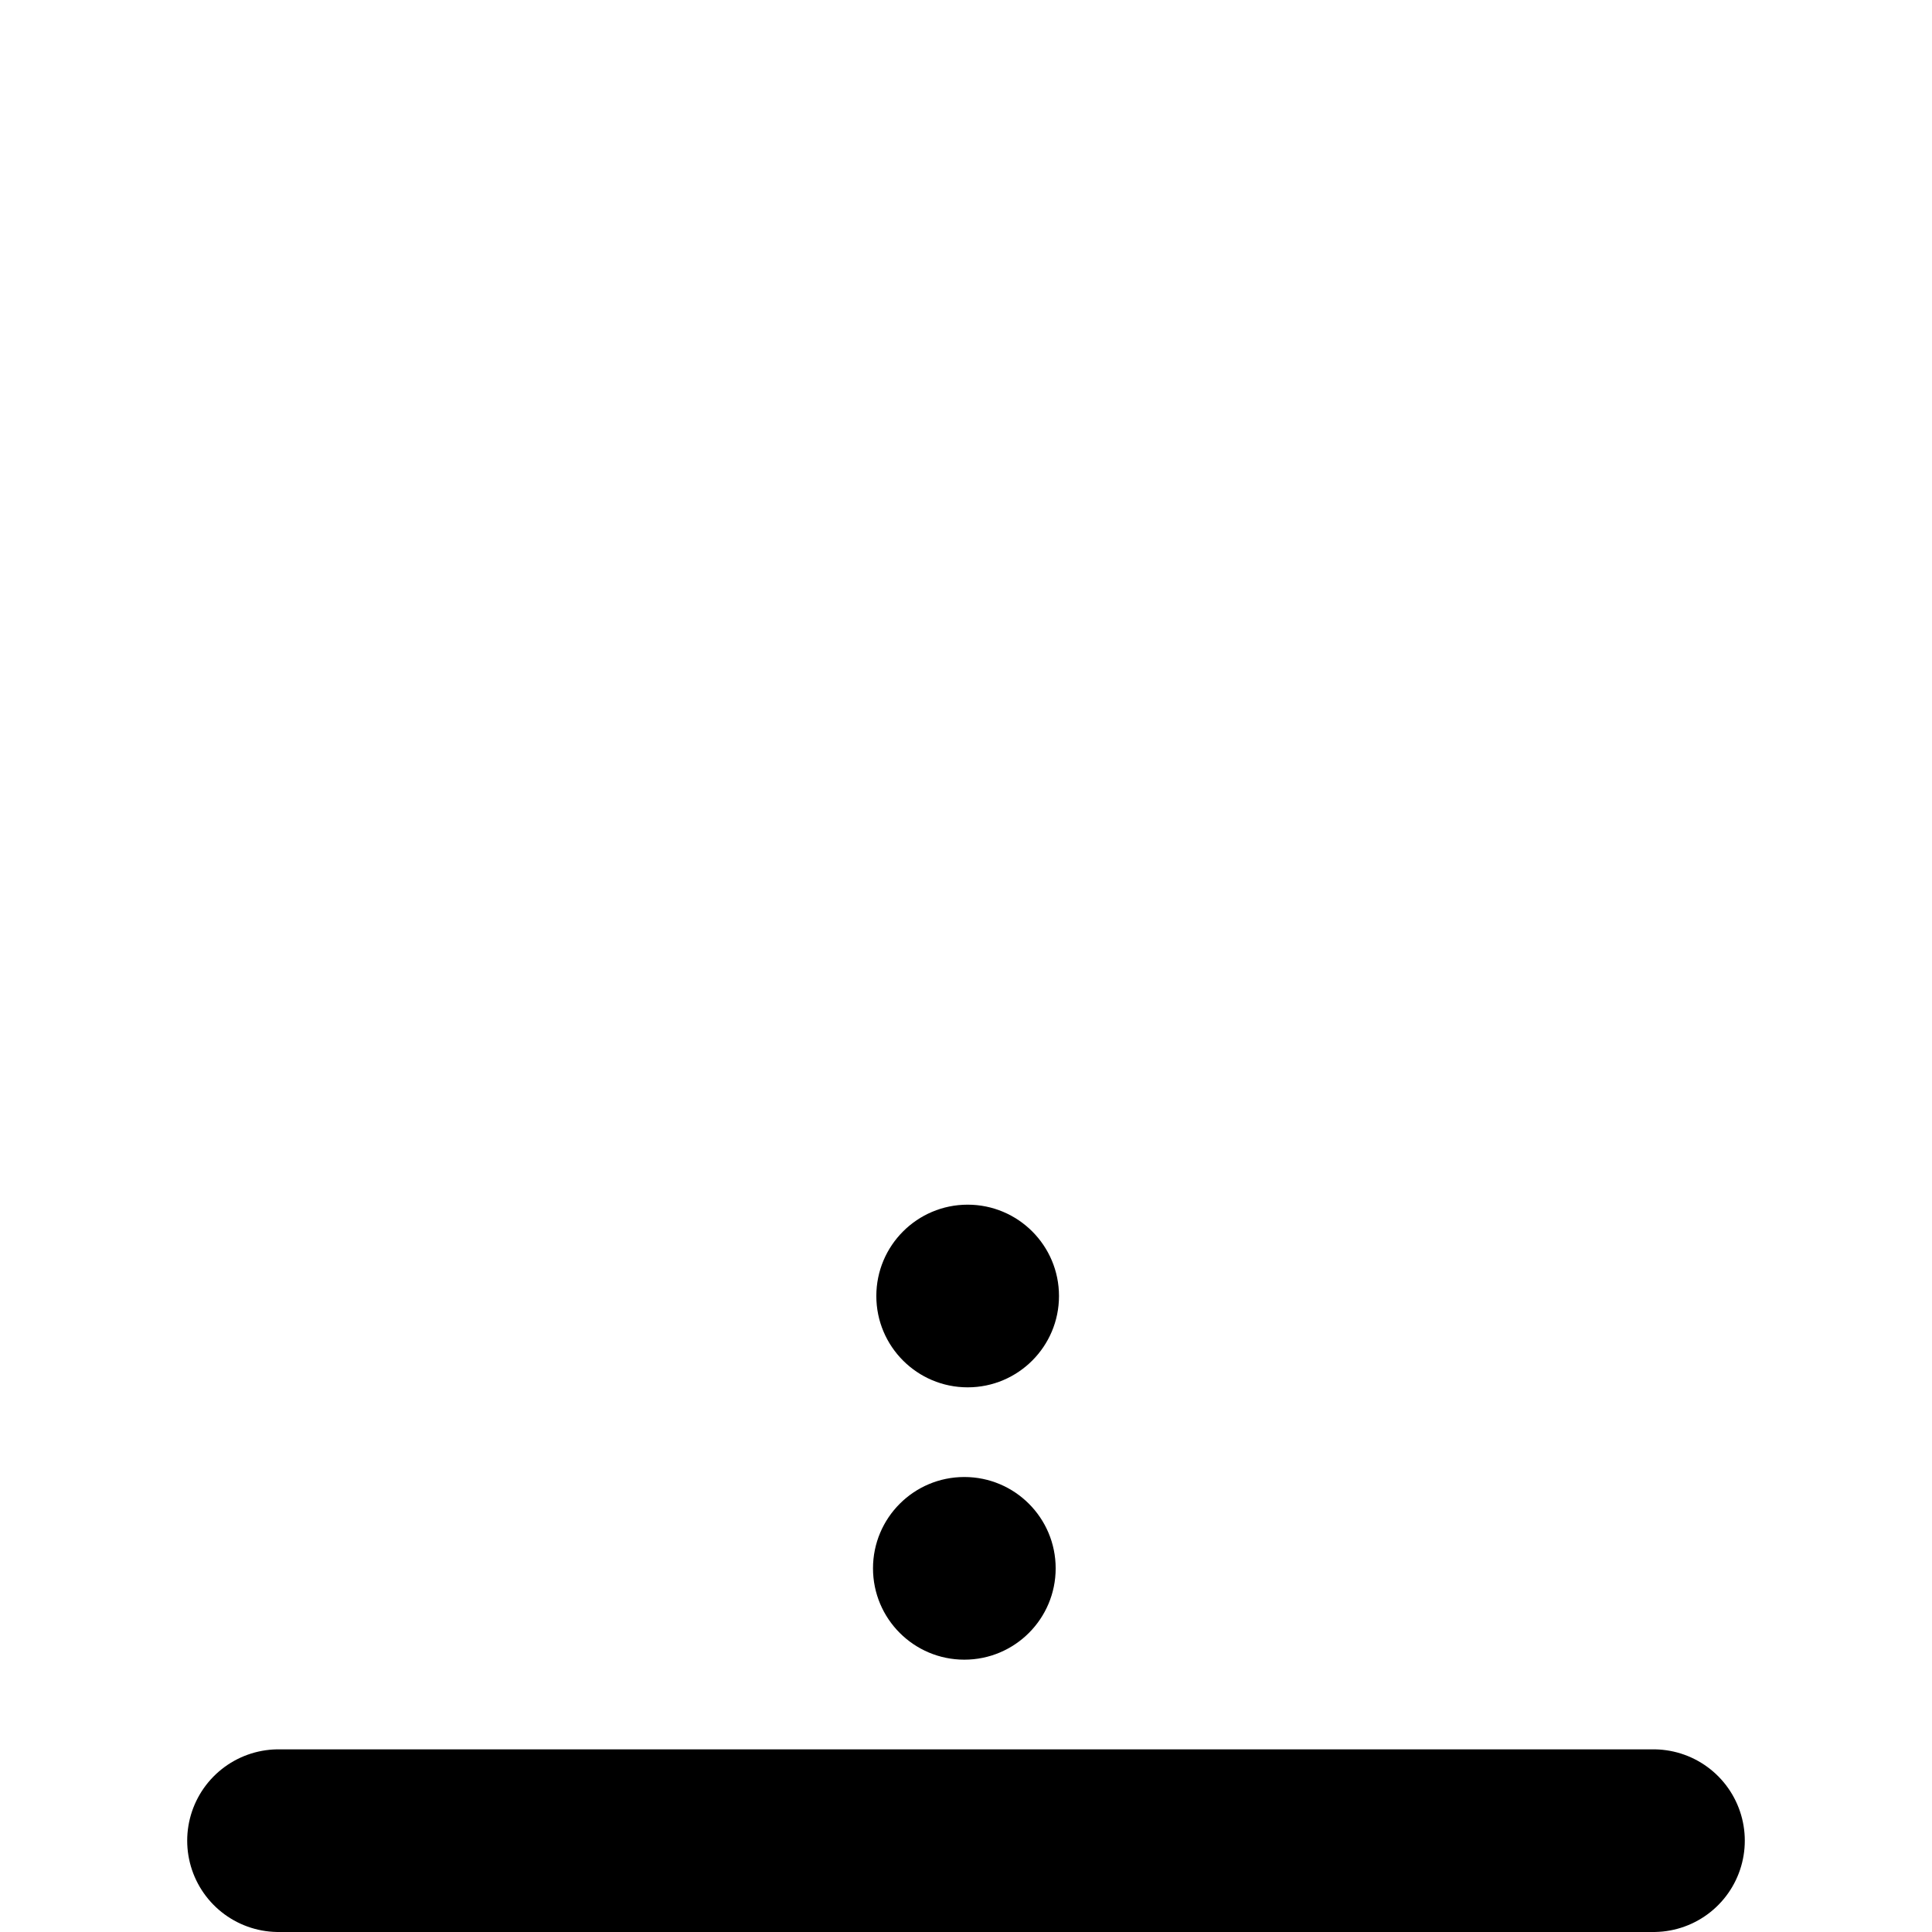
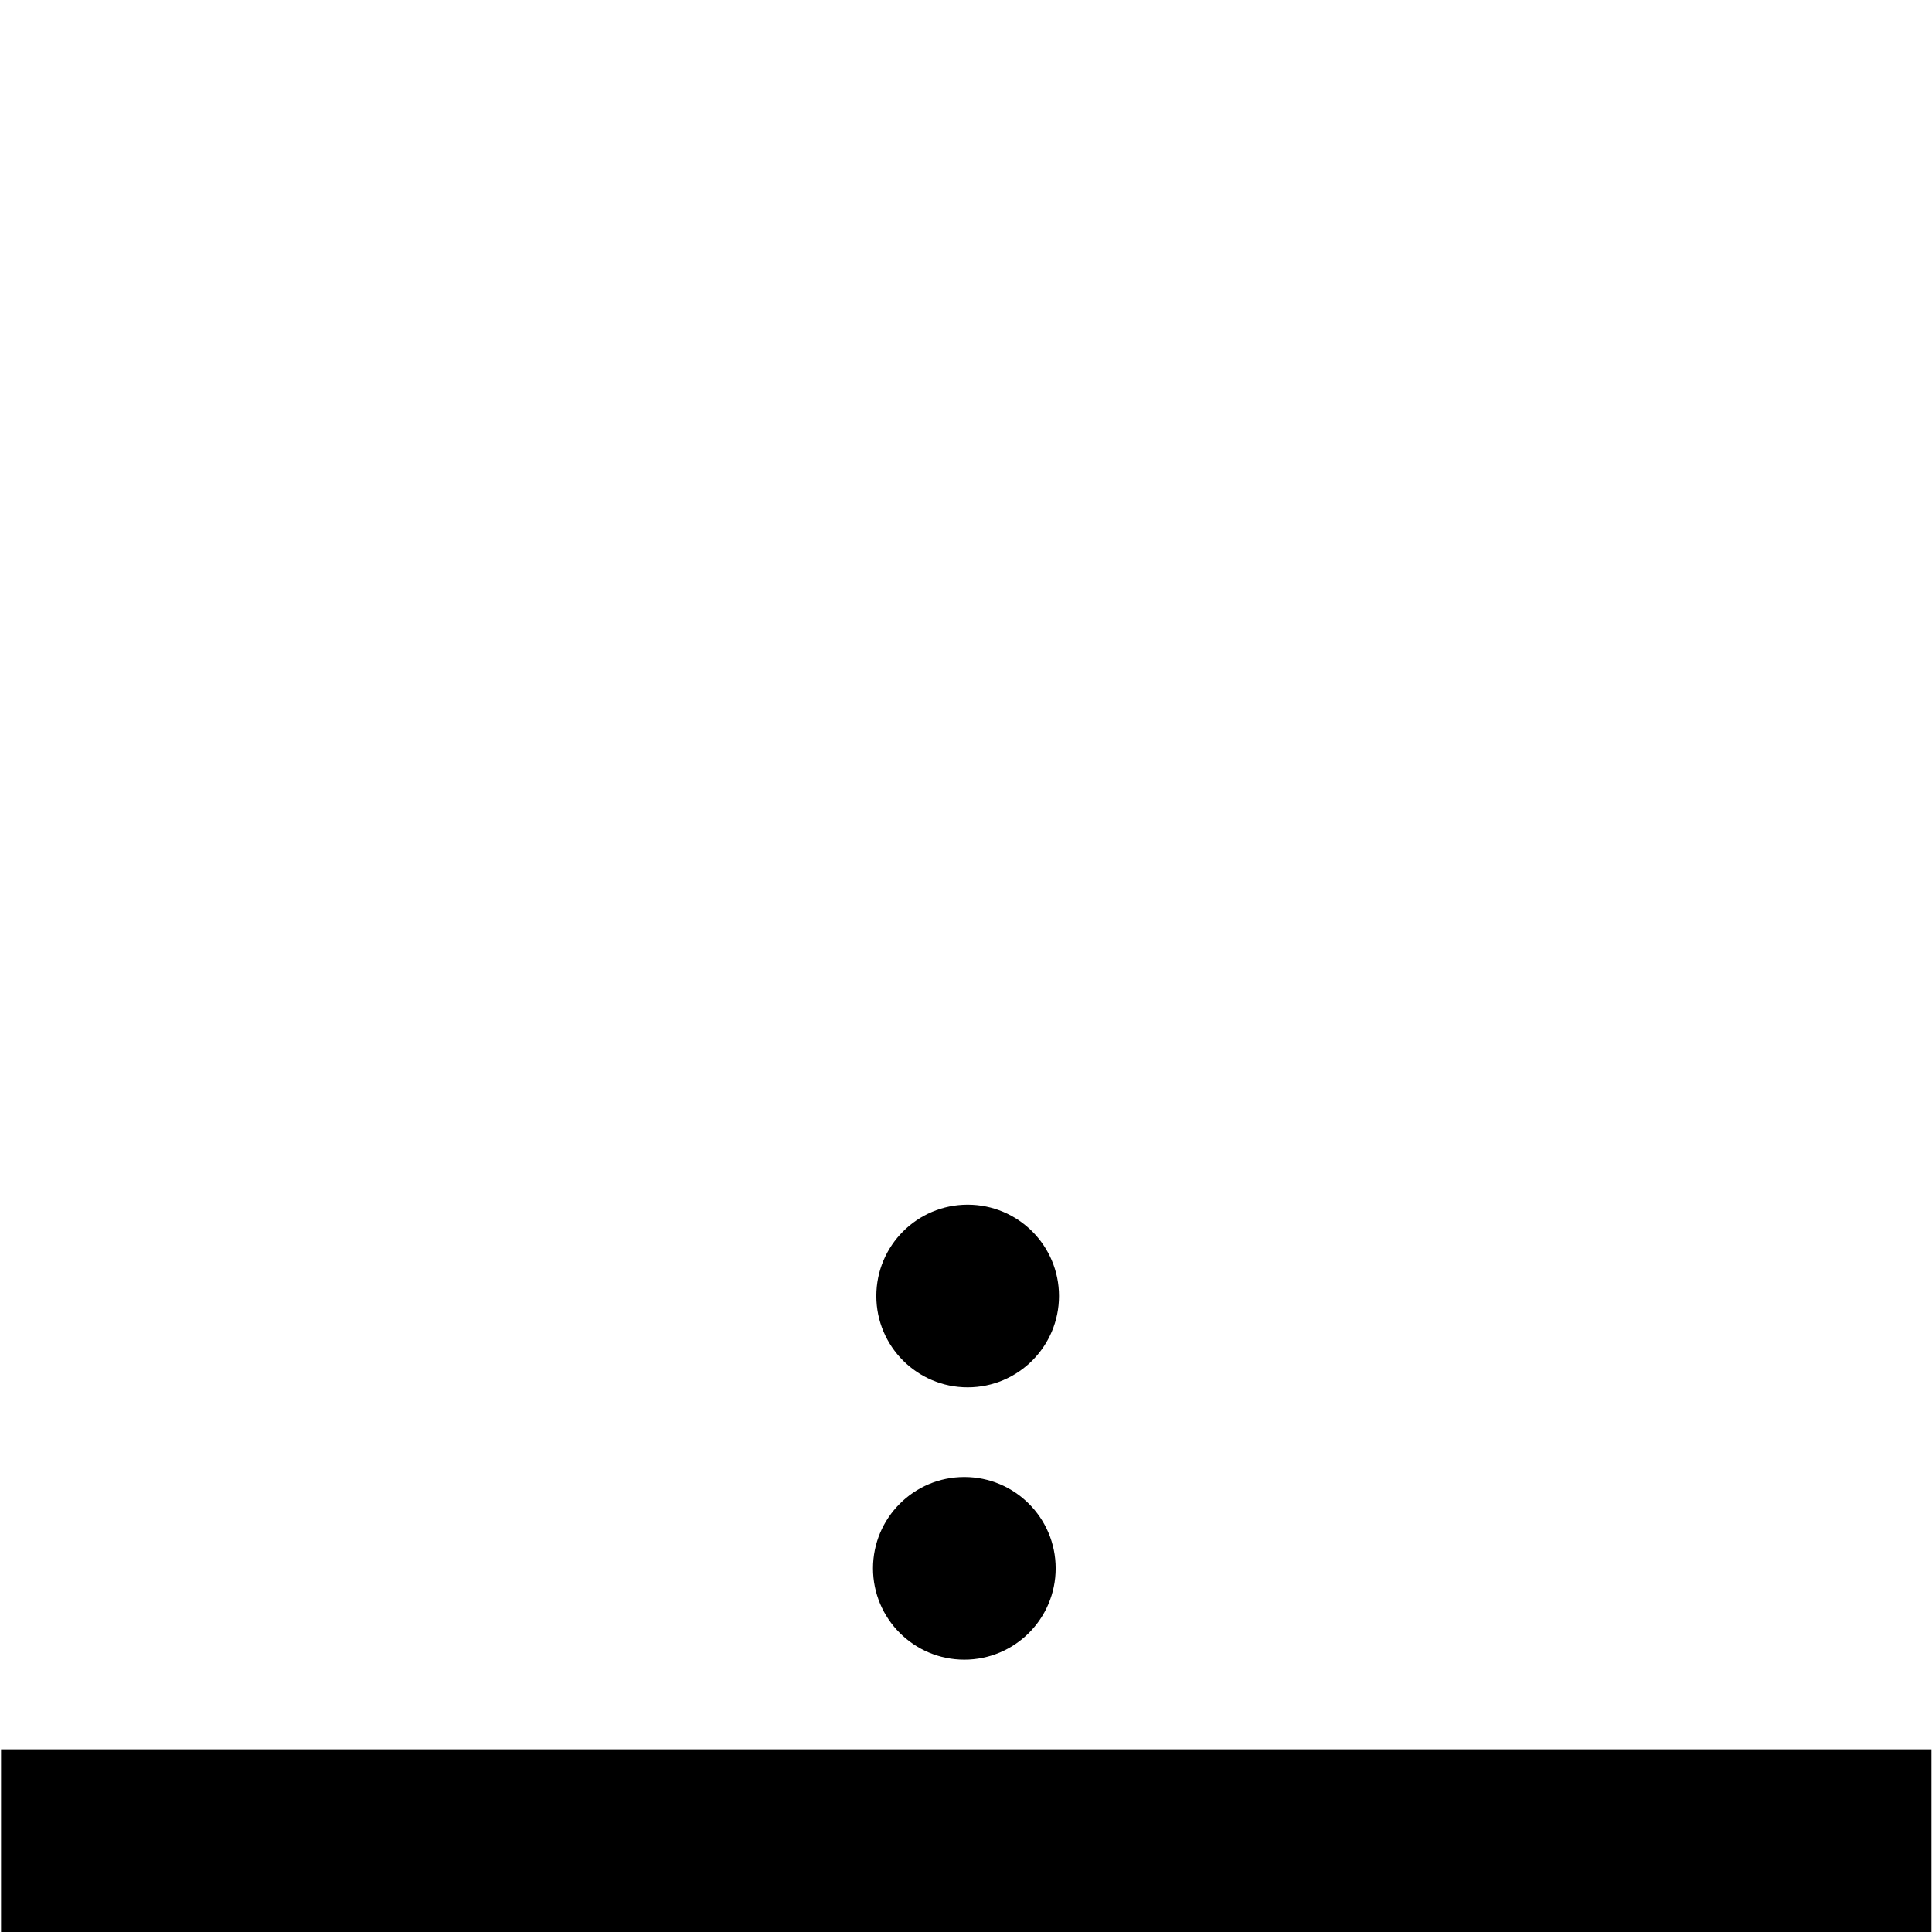
<svg xmlns="http://www.w3.org/2000/svg" width="153.916mm" height="153.916mm" viewBox="0 0 153.916 153.916" version="1.1" id="svg1" xml:space="preserve">
  <defs id="defs1" />
  <g id="layer1" style="display:inline">
    <g id="g182-8" style="display:inline" transform="translate(-1092.236,-1532.935)">
-       <path style="fill:none;fill-opacity:1;stroke:#000000;stroke-width:14.552;stroke-linecap:round;stroke-linejoin:round;stroke-dasharray:none;stroke-opacity:1" d="m 1114.425,1679.575 h 109.537" id="path178-5" />
+       <path style="fill:none;fill-opacity:1;stroke:#000000;stroke-width:14.552;stroke-linecap:square;stroke-linejoin:miter;stroke-dasharray:none;stroke-opacity:1" d="m 1099.595,1679.575 h 139.237" id="path178-5" />
      <g id="g181-7" transform="translate(2.38125,-0.6615718)">
        <circle style="display:inline;fill:#000000;fill-opacity:1;stroke-width:5.639;stroke-linecap:round" id="path1-3-4-6" cx="1166.68" cy="1658.541" r="7.276" />
        <circle style="display:inline;fill:#000000;fill-opacity:1;stroke-width:5.639;stroke-linecap:round" id="path1-3-4-8-6" cx="1166.945" cy="1636.845" r="7.276" />
      </g>
    </g>
  </g>
</svg>
